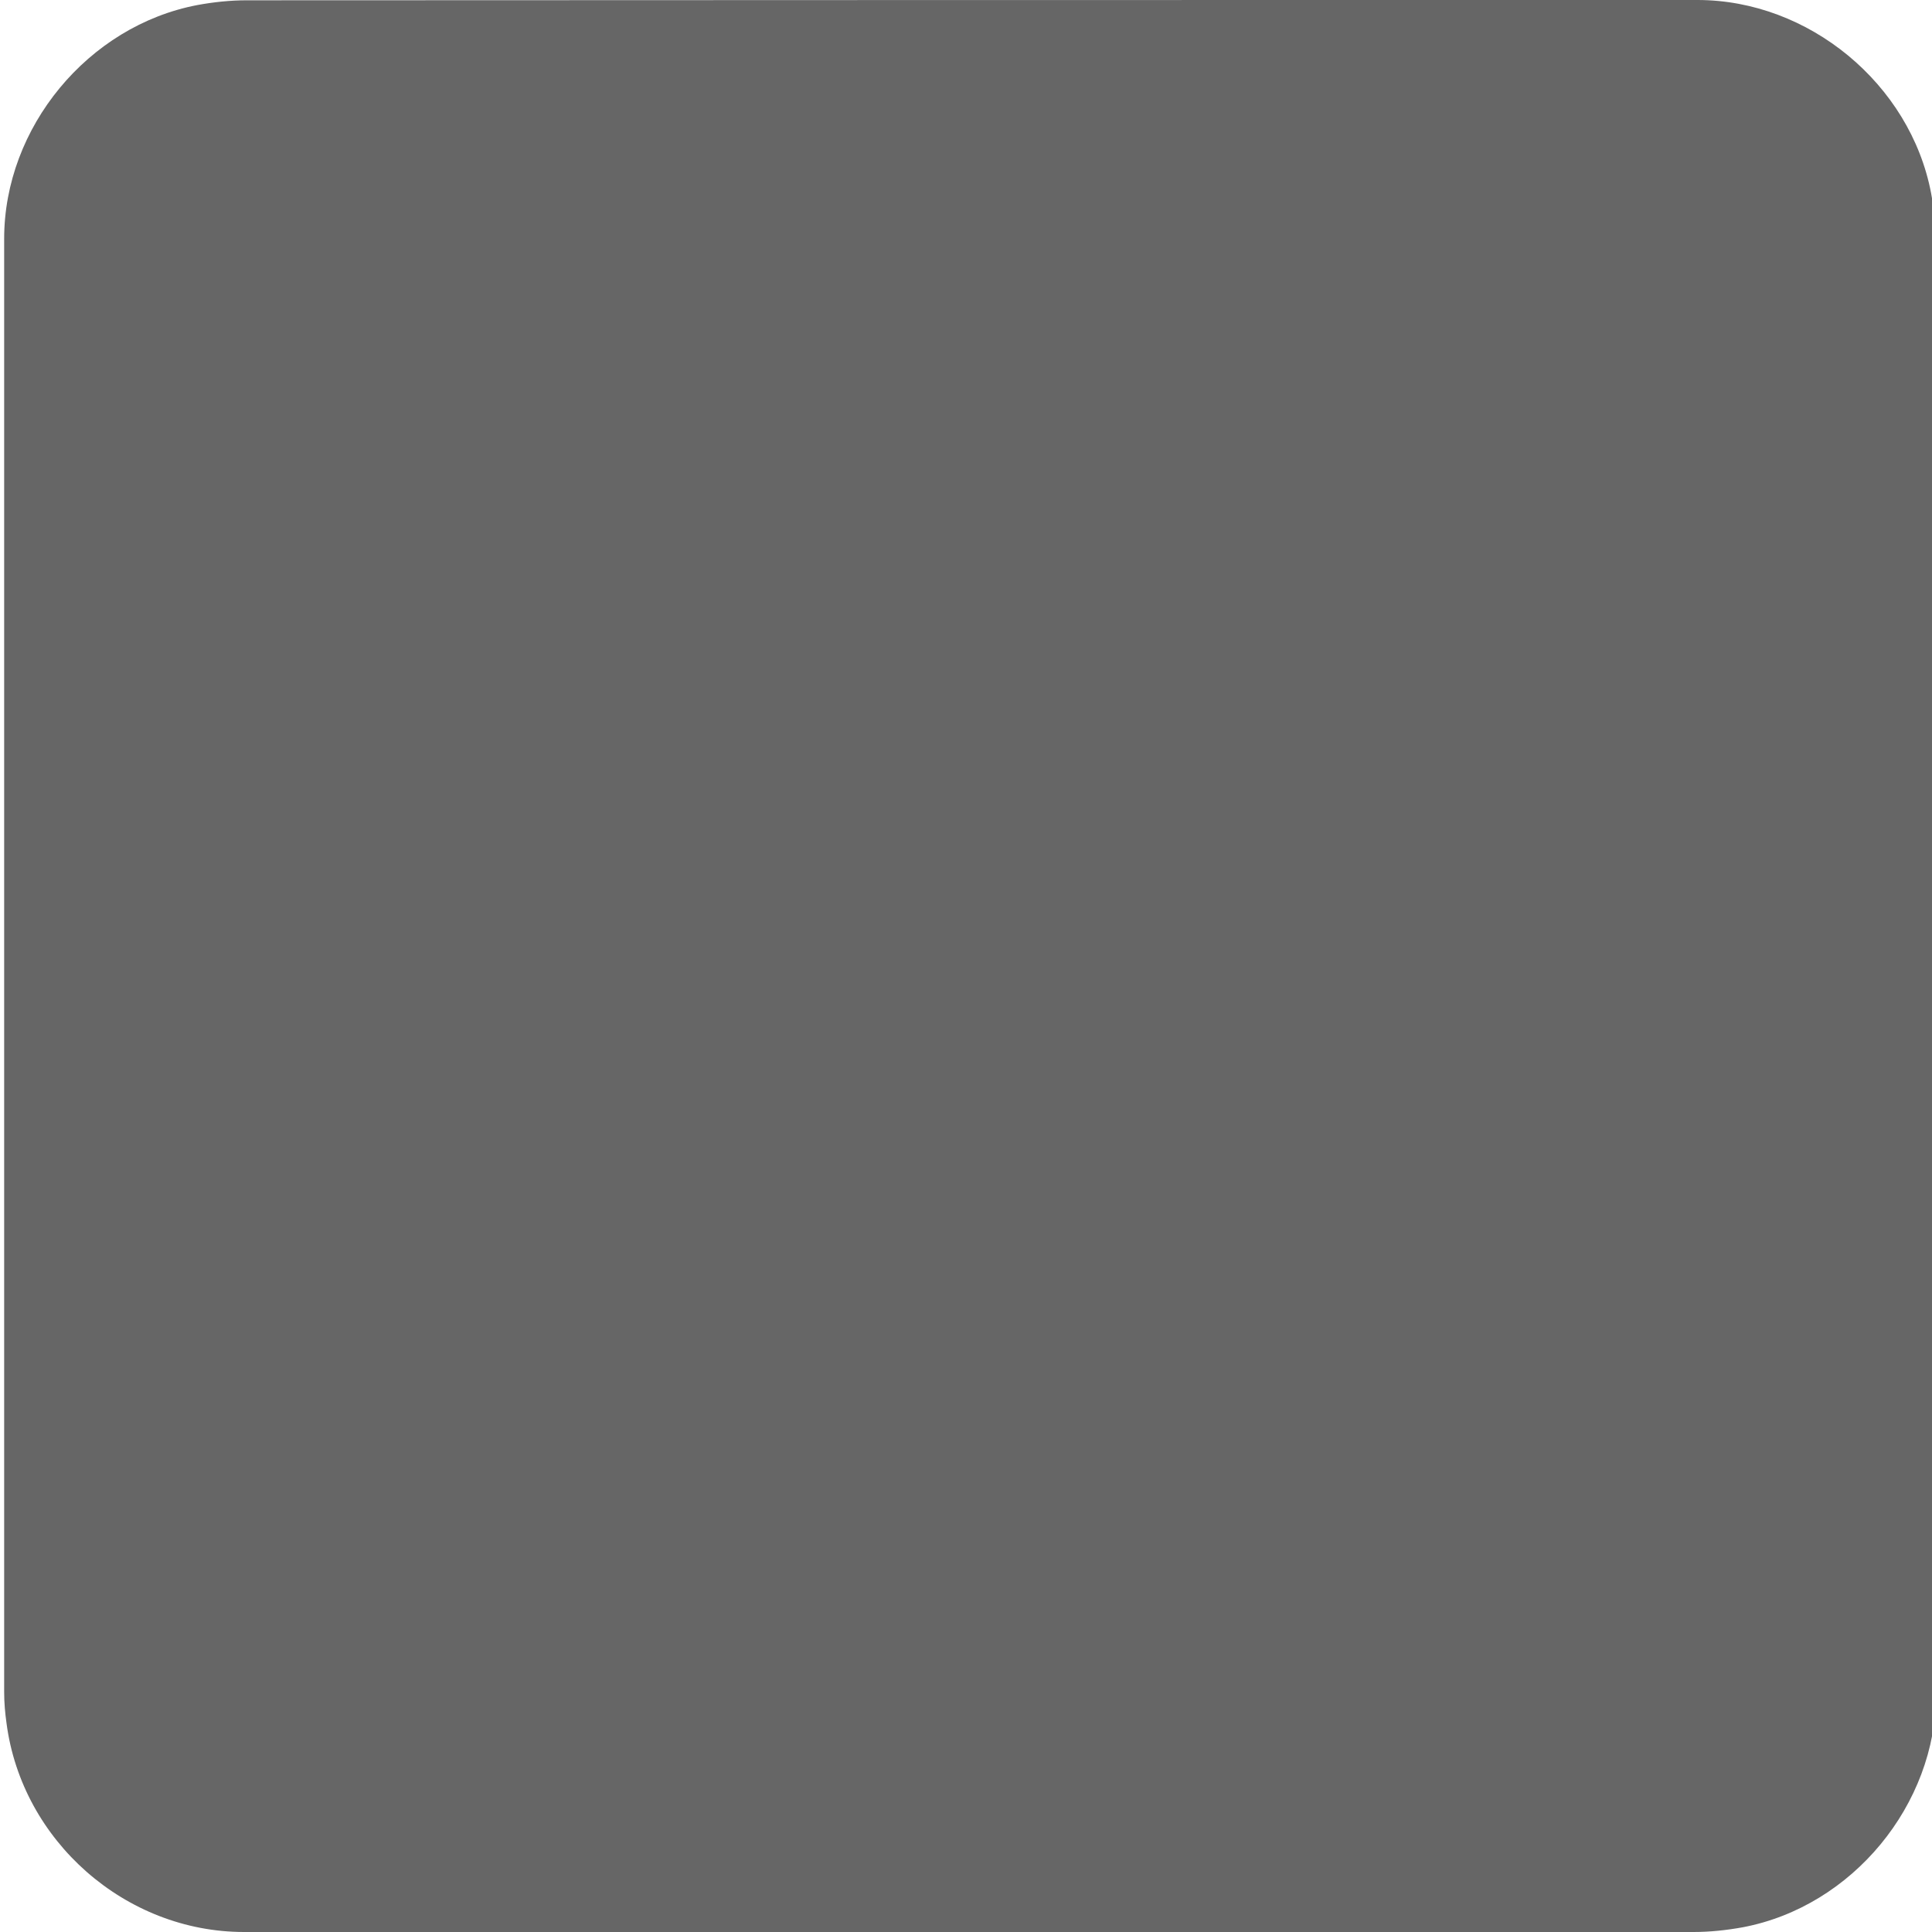
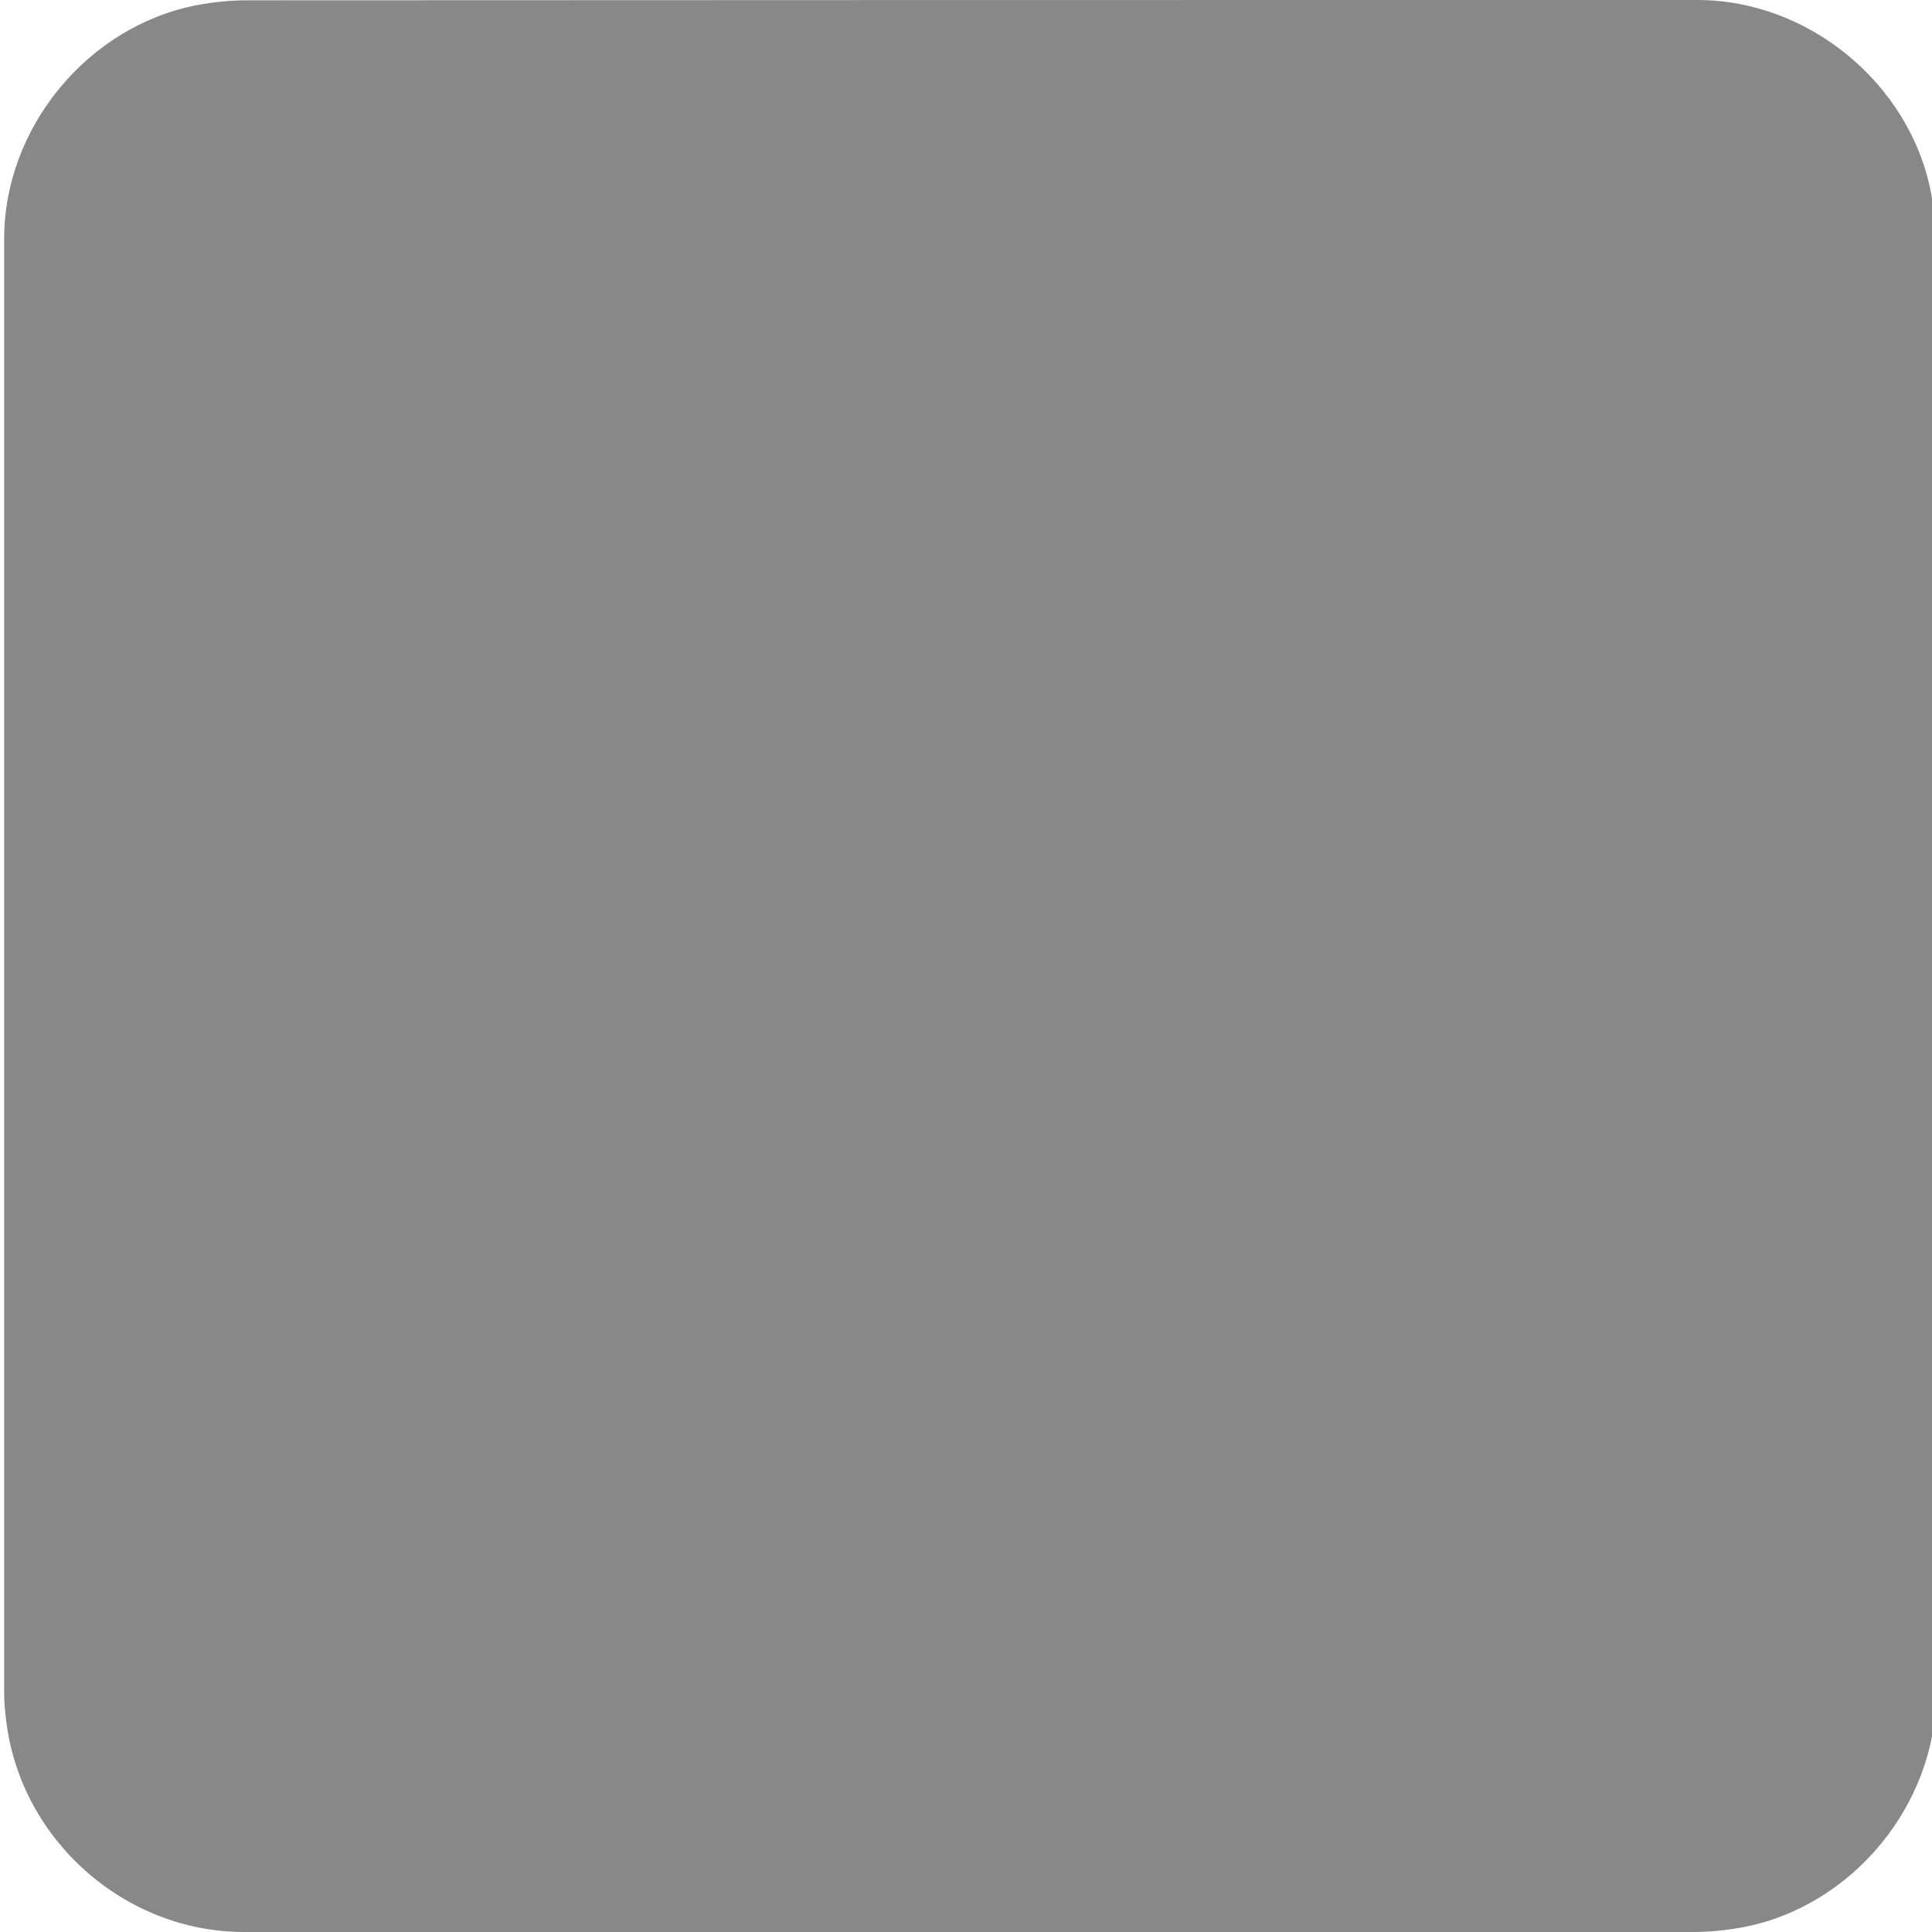
<svg xmlns="http://www.w3.org/2000/svg" viewBox="0 0 650 650" overflow="hidden" preserveAspectRatio="xMidYMid meet" id="eaf-14850-0">
  <defs>
    <clipPath id="eaf-14850-1">
      <rect x="0" y="0" width="650" height="650" />
    </clipPath>
    <style>#eaf-14850-0 * {animation: 11000ms linear infinite normal both running;offset-rotate:0deg}@keyframes eaf-14850-2{0%,100%{transform:none;offset-path:path("m446.2 444.8l-242.4 -178.75")}}@keyframes eaf-14850-3{0%{animation-timing-function:step-start}15.15%{offset-distance:0%;animation-timing-function:ease-in-out}62.43%,100%{offset-distance:100%}}@keyframes eaf-14850-4{0%{animation-timing-function:step-start}20.3%{transform:rotate(43deg);animation-timing-function:ease-in-out}65.15%,100%{transform:rotate(0)}}@keyframes eaf-14850-5{0%,100%{transform:translate(-203.8px,-266.05px)}}@keyframes eaf-14850-6{0%{animation-timing-function:step-start}1.21%{opacity:0;animation-timing-function:ease-in-out}9.39%{opacity:1}88.79%{opacity:1;animation-timing-function:ease-in-out}92.13%,100%{opacity:0}}@keyframes eaf-14850-7{0%,100%{transform:none;offset-path:path("m492.488 206.31l-46.287 189.64")}}@keyframes eaf-14850-8{0%{animation-timing-function:step-start}9.39%{offset-distance:0%;animation-timing-function:ease-in-out}62.12%,100%{offset-distance:100%}}@keyframes eaf-14850-9{0%{animation-timing-function:step-start}18.18%{transform:rotate(-175deg);animation-timing-function:ease-in-out}60%,100%{transform:rotate(0)}}@keyframes eaf-14850-10{0%,100%{transform:translate(-446.2005px,-395.95px)}}@keyframes eaf-14850-11{0%{opacity:0;animation-timing-function:ease-in-out}7.87%{opacity:1}85.45%{opacity:1;animation-timing-function:ease-in-out}94.25%,100%{opacity:0}}@keyframes eaf-14850-12{0%,100%{transform:none;offset-path:path("m222.5 194.006l37.633 258.194")}}@keyframes eaf-14850-13{0%{animation-timing-function:step-start}29.4%{offset-distance:0%;animation-timing-function:ease-in-out}56.05%,100%{offset-distance:100%}}@keyframes eaf-14850-14{0%{animation-timing-function:step-start}34.55%{transform:rotate(316deg);animation-timing-function:ease-in-out}59.09%,100%{transform:rotate(0)}}@keyframes eaf-14850-15{0%,100%{transform:translate(-260.133px,-452.2px)}}@keyframes eaf-14850-16{0%{opacity:0;animation-timing-function:ease-in-out}9.69%{opacity:1}91.21%{opacity:1;animation-timing-function:ease-in-out}96.06%,100%{opacity:0}}@keyframes eaf-14850-17{0%,100%{transform:none;offset-path:path("m197.736 441.904l192.231 -232.154")}}@keyframes eaf-14850-18{0%{animation-timing-function:step-start}31.2%{offset-distance:0%;animation-timing-function:ease-in-out}68.18%,100%{offset-distance:100%}}@keyframes eaf-14850-19{0%{animation-timing-function:step-start}27.25%{transform:rotate(-131deg);animation-timing-function:ease-in-out}65.15%,100%{transform:rotate(0)}}@keyframes eaf-14850-20{0%,100%{transform:translate(-389.9676px,-209.75px)}}@keyframes eaf-14850-21{0%{animation-timing-function:step-start}1.21%{opacity:0;animation-timing-function:ease-in-out}9.99%{opacity:1}90.91%{opacity:1;animation-timing-function:ease-in-out}94.25%,100%{opacity:0}}</style>
  </defs>
  <g clip-path="url('#eaf-14850-1')" style="isolation: isolate;">
    <g>
-       <path fill="#666666" d="m651.4 325.1c0 81.6 0 163.1 0 244.7c0 37.4 -28.2 71.6 -65 78.6c-5.5 1 -11.1 1.6 -16.6 1.6c-162.6 0 -325.2 0 -487.7 0c-39.9 0 -74.7 -30.6 -79.9 -70.2c-0.5 -3.5 -0.8 -7 -0.8 -10.6c0 -163 0 -326 0 -488.9c0 -37.4 28.2 -71.6 65 -78.6c5.4 -1 11.1 -1.6 16.6 -1.6c162.7 -0.1 325.4 -0.1 488.1 -0.1c37.4 0 71.6 28.2 78.6 65c1 5.4 1.6 11.1 1.6 16.6c0.1 81.2 0.1 162.3 0.1 243.5l0 0l0 0z" />
+       <path fill="#888888" d="m651.4 325.1c0 81.6 0 163.1 0 244.7c0 37.4 -28.2 71.6 -65 78.6c-5.5 1 -11.1 1.6 -16.6 1.6c-162.6 0 -325.2 0 -487.7 0c-39.9 0 -74.7 -30.6 -79.9 -70.2c-0.5 -3.5 -0.8 -7 -0.8 -10.6c0 -163 0 -326 0 -488.9c0 -37.4 28.2 -71.6 65 -78.6c5.4 -1 11.1 -1.6 16.6 -1.6c162.7 -0.1 325.4 -0.1 488.1 -0.1c37.4 0 71.6 28.2 78.6 65c1 5.4 1.6 11.1 1.6 16.6c0.1 81.2 0.1 162.3 0.1 243.5l0 0l0 0z" />
      <g transform="matrix(0.7314 0.682 -0.682 0.7314 478.5964 111.2321)" opacity="0" style="animation-name: eaf-14850-2, eaf-14850-3, eaf-14850-4, eaf-14850-5, eaf-14850-6; animation-composition: replace, add, add, add, replace;">
        <path fill="#8bd0f5" stroke="#000000" stroke-width="16" stroke-miterlimit="10" d="m323.9 114l0 -8.2c0 -8.9 -7.3 -16.2 -16.2 -16.2l-207.9 0c-8.9 0 -16.2 7.3 -16.2 16.2l0 207.8c0 8.9 7.3 16.2 16.2 16.2l14.2 0c0 -1.6 -0.1 -3.2 -0.1 -4.9c0.1 -116.1 94 -210.3 210 -210.9z" />
        <path fill="#fefadf" stroke="#000000" stroke-width="16" stroke-miterlimit="10" d="m182.5 335c3.3 3.3 5.1 7.6 5.1 12.2l0 4c0 5.7 -2.9 11 -8 14.6c-13.5 9.5 -20.1 25.6 -17.3 42c2.8 16.5 16.2 30.4 32.4 33.7c3.1 0.6 6.1 1 9.2 1c9.7 0 18.9 -3.3 26.5 -9.4c9.9 -8.1 15.6 -20 15.6 -32.8c0 -13.8 -6.8 -26.8 -18.2 -34.7c-4.9 -3.4 -7.8 -8.7 -7.8 -14.4l0 -4.1c0 -9.5 7.8 -17.3 17.3 -17.3l86.6 0l0 -86.6c0 -8.3 -6.8 -15.1 -15.1 -15.1l-4.1 0c-5 0 -9.5 2.5 -12.5 6.8c-8.3 12 -21.9 19.2 -36.5 19.2c-13.4 0 -26 -6 -34.5 -16.4c-8.5 -10.4 -11.7 -24.1 -8.9 -37.6c3.6 -17.4 17.9 -31.1 35.6 -34.2c2.6 -0.4 5.3 -0.7 7.9 -0.7c14.6 0 27.9 6.9 36.3 18.9c3.2 4.5 7.8 7.1 12.8 7.1l4 0c8.3 0 15.1 -6.8 15.1 -15.1l0 -62.1c-116 0.6 -209.9 94.8 -209.9 211c0 1.6 0 3.3 0.1 4.9l56.2 0c4.5 0 8.8 1.8 12.1 5.1z" />
      </g>
      <g transform="matrix(-0.9962 -0.0872 0.0872 -0.9962 902.4813 639.6422)" opacity="0" style="animation-name: eaf-14850-7, eaf-14850-8, eaf-14850-9, eaf-14850-10, eaf-14850-11; animation-composition: replace, add, add, add, replace;">
        <path fill="#8bd0f5" stroke="#000000" stroke-width="16" stroke-miterlimit="10" d="m550.2 332.1l-14.3 0c-3.8 112.9 -96.1 203.3 -209.8 203.9l0 20.2c0 8.9 7.3 16.2 16.2 16.2l207.8 0c8.9 0 16.2 -7.3 16.2 -16.2l0 -207.9c0.1 -8.9 -7.2 -16.2 -16.1 -16.2z" />
        <path fill="#fefadf" stroke="#000000" stroke-width="16" stroke-miterlimit="10" d="m535.9 332.1l-56.1 0c-9.5 0 -17.3 -7.8 -17.3 -17.3l0 -4c0 -5.7 2.9 -11 8 -14.6c13.5 -9.5 20.1 -25.6 17.3 -42c-2.8 -16.5 -16.2 -30.4 -32.4 -33.7c-3.1 -0.6 -6.1 -1 -9.2 -1c-9.7 0 -18.9 3.3 -26.5 9.4c-9.9 8.1 -15.6 20 -15.6 32.8c0 13.8 6.8 26.8 18.2 34.7c4.9 3.4 7.8 8.7 7.8 14.4l0 4.1c0 9.5 -7.8 17.3 -17.3 17.3l-86.6 0l0 86.6c0 8.3 6.8 15.1 15.1 15.1l4 0c5 0 9.6 -2.6 12.8 -7.1c8.4 -12 21.7 -18.9 36.3 -18.9c2.6 0 5.3 0.2 7.9 0.7c17.6 3 31.9 16.8 35.6 34.2c2.8 13.4 -0.4 27.1 -8.9 37.6c-8.5 10.4 -21.1 16.4 -34.5 16.4c-14.6 0 -28.2 -7.2 -36.5 -19.2c-3 -4.3 -7.6 -6.8 -12.5 -6.8l-4.1 0c-8.3 0 -15.1 6.8 -15.1 15.1l0 50.1c113.5 -0.6 205.8 -91 209.6 -203.9z" />
      </g>
      <g transform="matrix(0.7193 -0.6947 0.6947 0.7193 -278.7485 49.4237)" opacity="0" style="animation-name: eaf-14850-12, eaf-14850-13, eaf-14850-14, eaf-14850-15, eaf-14850-16; animation-composition: replace, add, add, add, replace;">
        <path fill="#8bd0f5" stroke="#000000" stroke-width="16" stroke-miterlimit="10" d="m114.1 332.1l-14.3 0c-8.9 0 -16.2 7.3 -16.2 16.2l0 207.8c0 8.9 7.3 16.2 16.2 16.2l207.8 0c8.9 0 16.2 -7.3 16.2 -16.2l0 -20.1c-113.6 -0.6 -205.9 -91 -209.7 -203.9z" />
        <path fill="#fefadf" stroke="#000000" stroke-width="16" stroke-miterlimit="10" d="m341.2 468.4l4.1 0c5.6 0 11 2.9 14.4 7.8c7.9 11.4 20.8 18.2 34.7 18.2c12.8 0 24.7 -5.7 32.8 -15.6c8.2 -10.1 11.2 -22.7 8.5 -35.7c-3.4 -16.3 -17.3 -29.6 -33.7 -32.4c-2.5 -0.4 -5 -0.6 -7.4 -0.6c-13.7 0 -26.7 6.7 -34.5 18c-3.6 5.1 -8.9 8 -14.6 8l-4 0c-9.5 0 -17.3 -7.8 -17.3 -17.3l0 -86.6l-86.6 0c-8.3 0 -15.1 6.8 -15.1 15.1l0 4.1c0 5 2.5 9.5 6.8 12.5c12 8.3 19.2 21.9 19.2 36.5c0 13.4 -6 26 -16.4 34.5c-7.9 6.4 -17.8 9.9 -28.1 9.9c-3.2 0 -6.4 -0.3 -9.5 -1c-17.4 -3.6 -31.1 -17.9 -34.2 -35.6c-3 -17.3 4 -34.2 18.2 -44.2c4.5 -3.2 7.1 -7.8 7.1 -12.8l0 -4c0 -8.3 -6.8 -15.1 -15.1 -15.1l-56.1 0c3.5 112.9 95.8 203.3 209.5 203.9l0 -50.3c0 -9.5 7.7 -17.3 17.3 -17.3z" />
      </g>
      <g transform="matrix(-0.6561 -0.7547 0.7547 -0.6561 295.2779 873.8246)" opacity="0" style="animation-name: eaf-14850-17, eaf-14850-18, eaf-14850-19, eaf-14850-20, eaf-14850-21; animation-composition: replace, add, add, add, replace;">
        <path fill="#8bd0f5" stroke="#000000" stroke-width="16" stroke-miterlimit="10" d="m550.2 89.6l-207.9 0c-8.9 0 -16.2 7.3 -16.2 16.2l0 8.2c116 0.6 209.9 94.8 209.9 211c0 1.6 0 3.3 -0.1 4.9l14.2 0c8.9 0 16.2 -7.3 16.2 -16.2l0 -207.9c0.1 -8.9 -7.2 -16.2 -16.1 -16.2z" />
        <path fill="#fefadf" stroke="#000000" stroke-width="16" stroke-miterlimit="10" d="m326.1 114l0 62.3c0 9.5 -7.8 17.3 -17.3 17.3l-4 0c-5.7 0 -11 -2.9 -14.6 -8c-7.9 -11.2 -20.8 -18 -34.5 -18c-2.5 0 -5 0.2 -7.4 0.6c-16.5 2.8 -30.4 16.2 -33.7 32.4c-2.7 13 0.3 25.6 8.5 35.7c8.1 9.9 20 15.6 32.8 15.6c13.8 0 26.8 -6.8 34.7 -18.2c3.4 -4.9 8.7 -7.8 14.4 -7.8l4.1 0c9.5 0 17.3 7.8 17.3 17.3l0 86.6l86.6 0c8.3 0 15.1 -6.8 15.1 -15.1l0 -4.1c0 -5 -2.5 -9.5 -6.8 -12.5c-12 -8.3 -19.2 -21.9 -19.2 -36.5c0 -13.4 6 -26 16.4 -34.5c7.9 -6.4 17.8 -9.9 28.1 -9.9c3.2 0 6.4 0.3 9.5 1c17.4 3.6 31.1 17.9 34.2 35.6c3 17.3 -4 34.2 -18.2 44.2c-4.5 3.2 -7.1 7.8 -7.1 12.8l0 4c0 8.3 6.8 15.1 15.1 15.1l56.2 0c0 -1.6 0.1 -3.2 0.1 -4.9c-0.4 -116.2 -94.3 -210.4 -210.3 -211z" />
      </g>
    </g>
  </g>
</svg>
